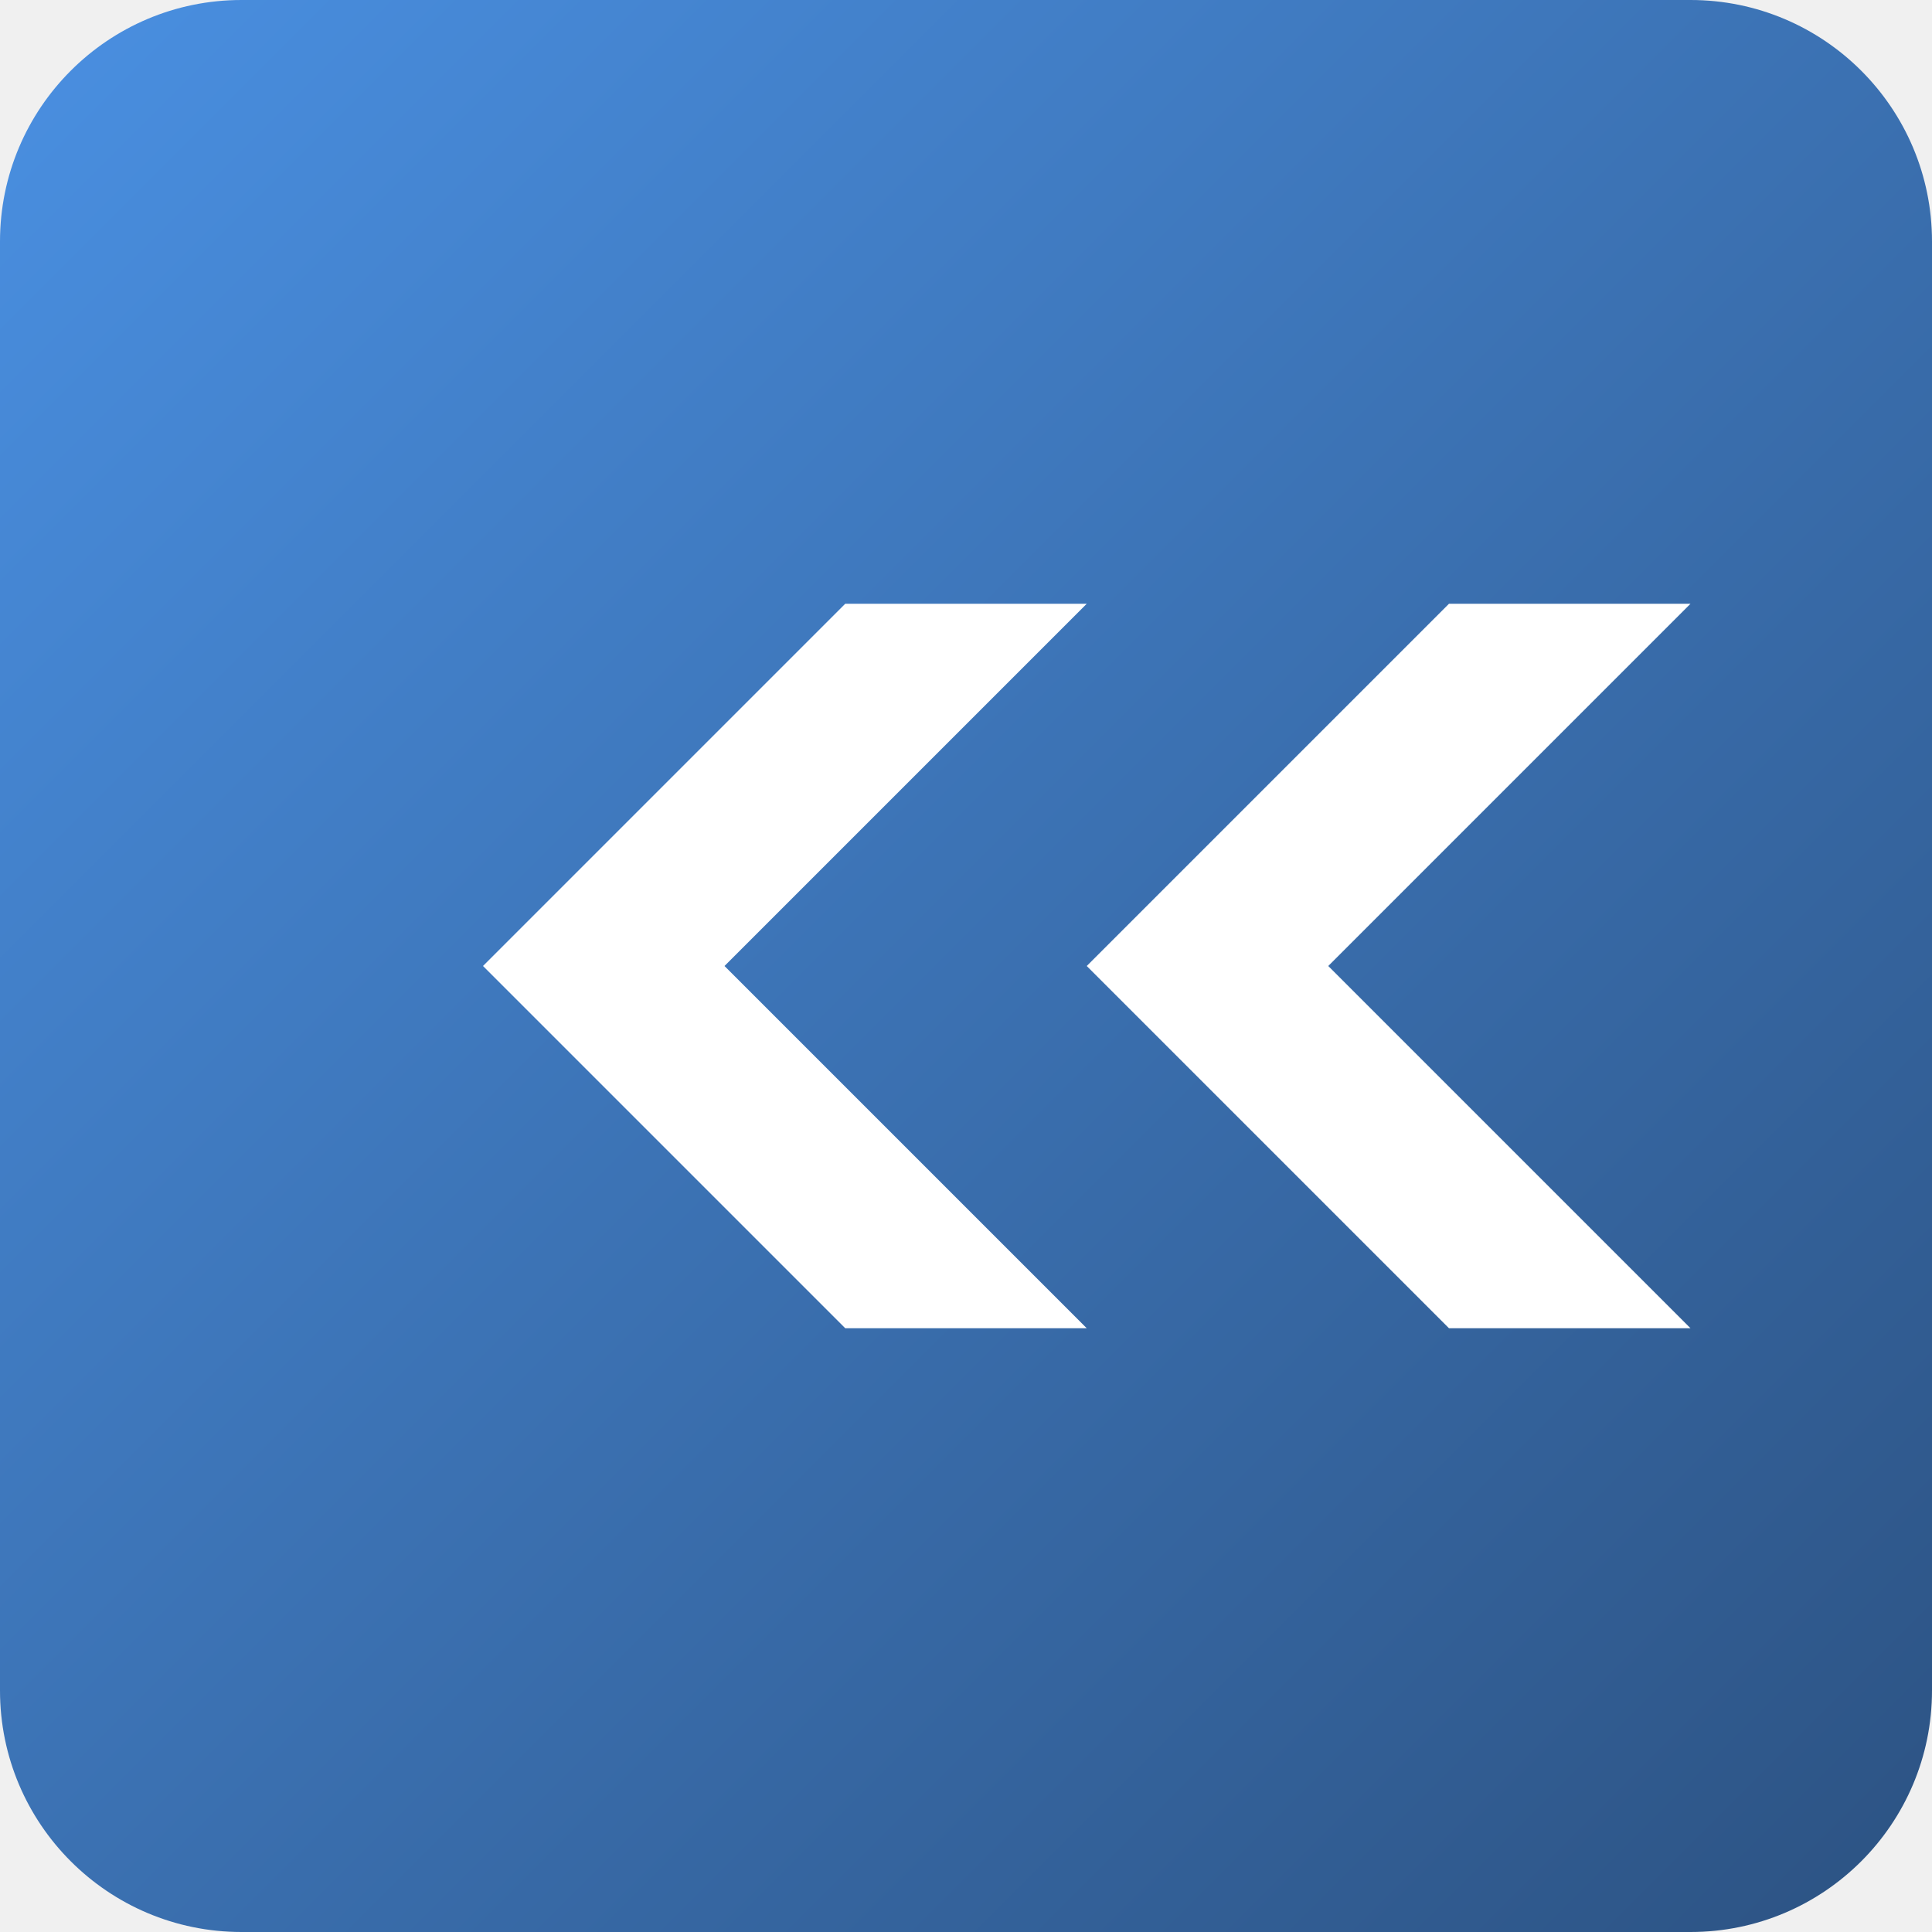
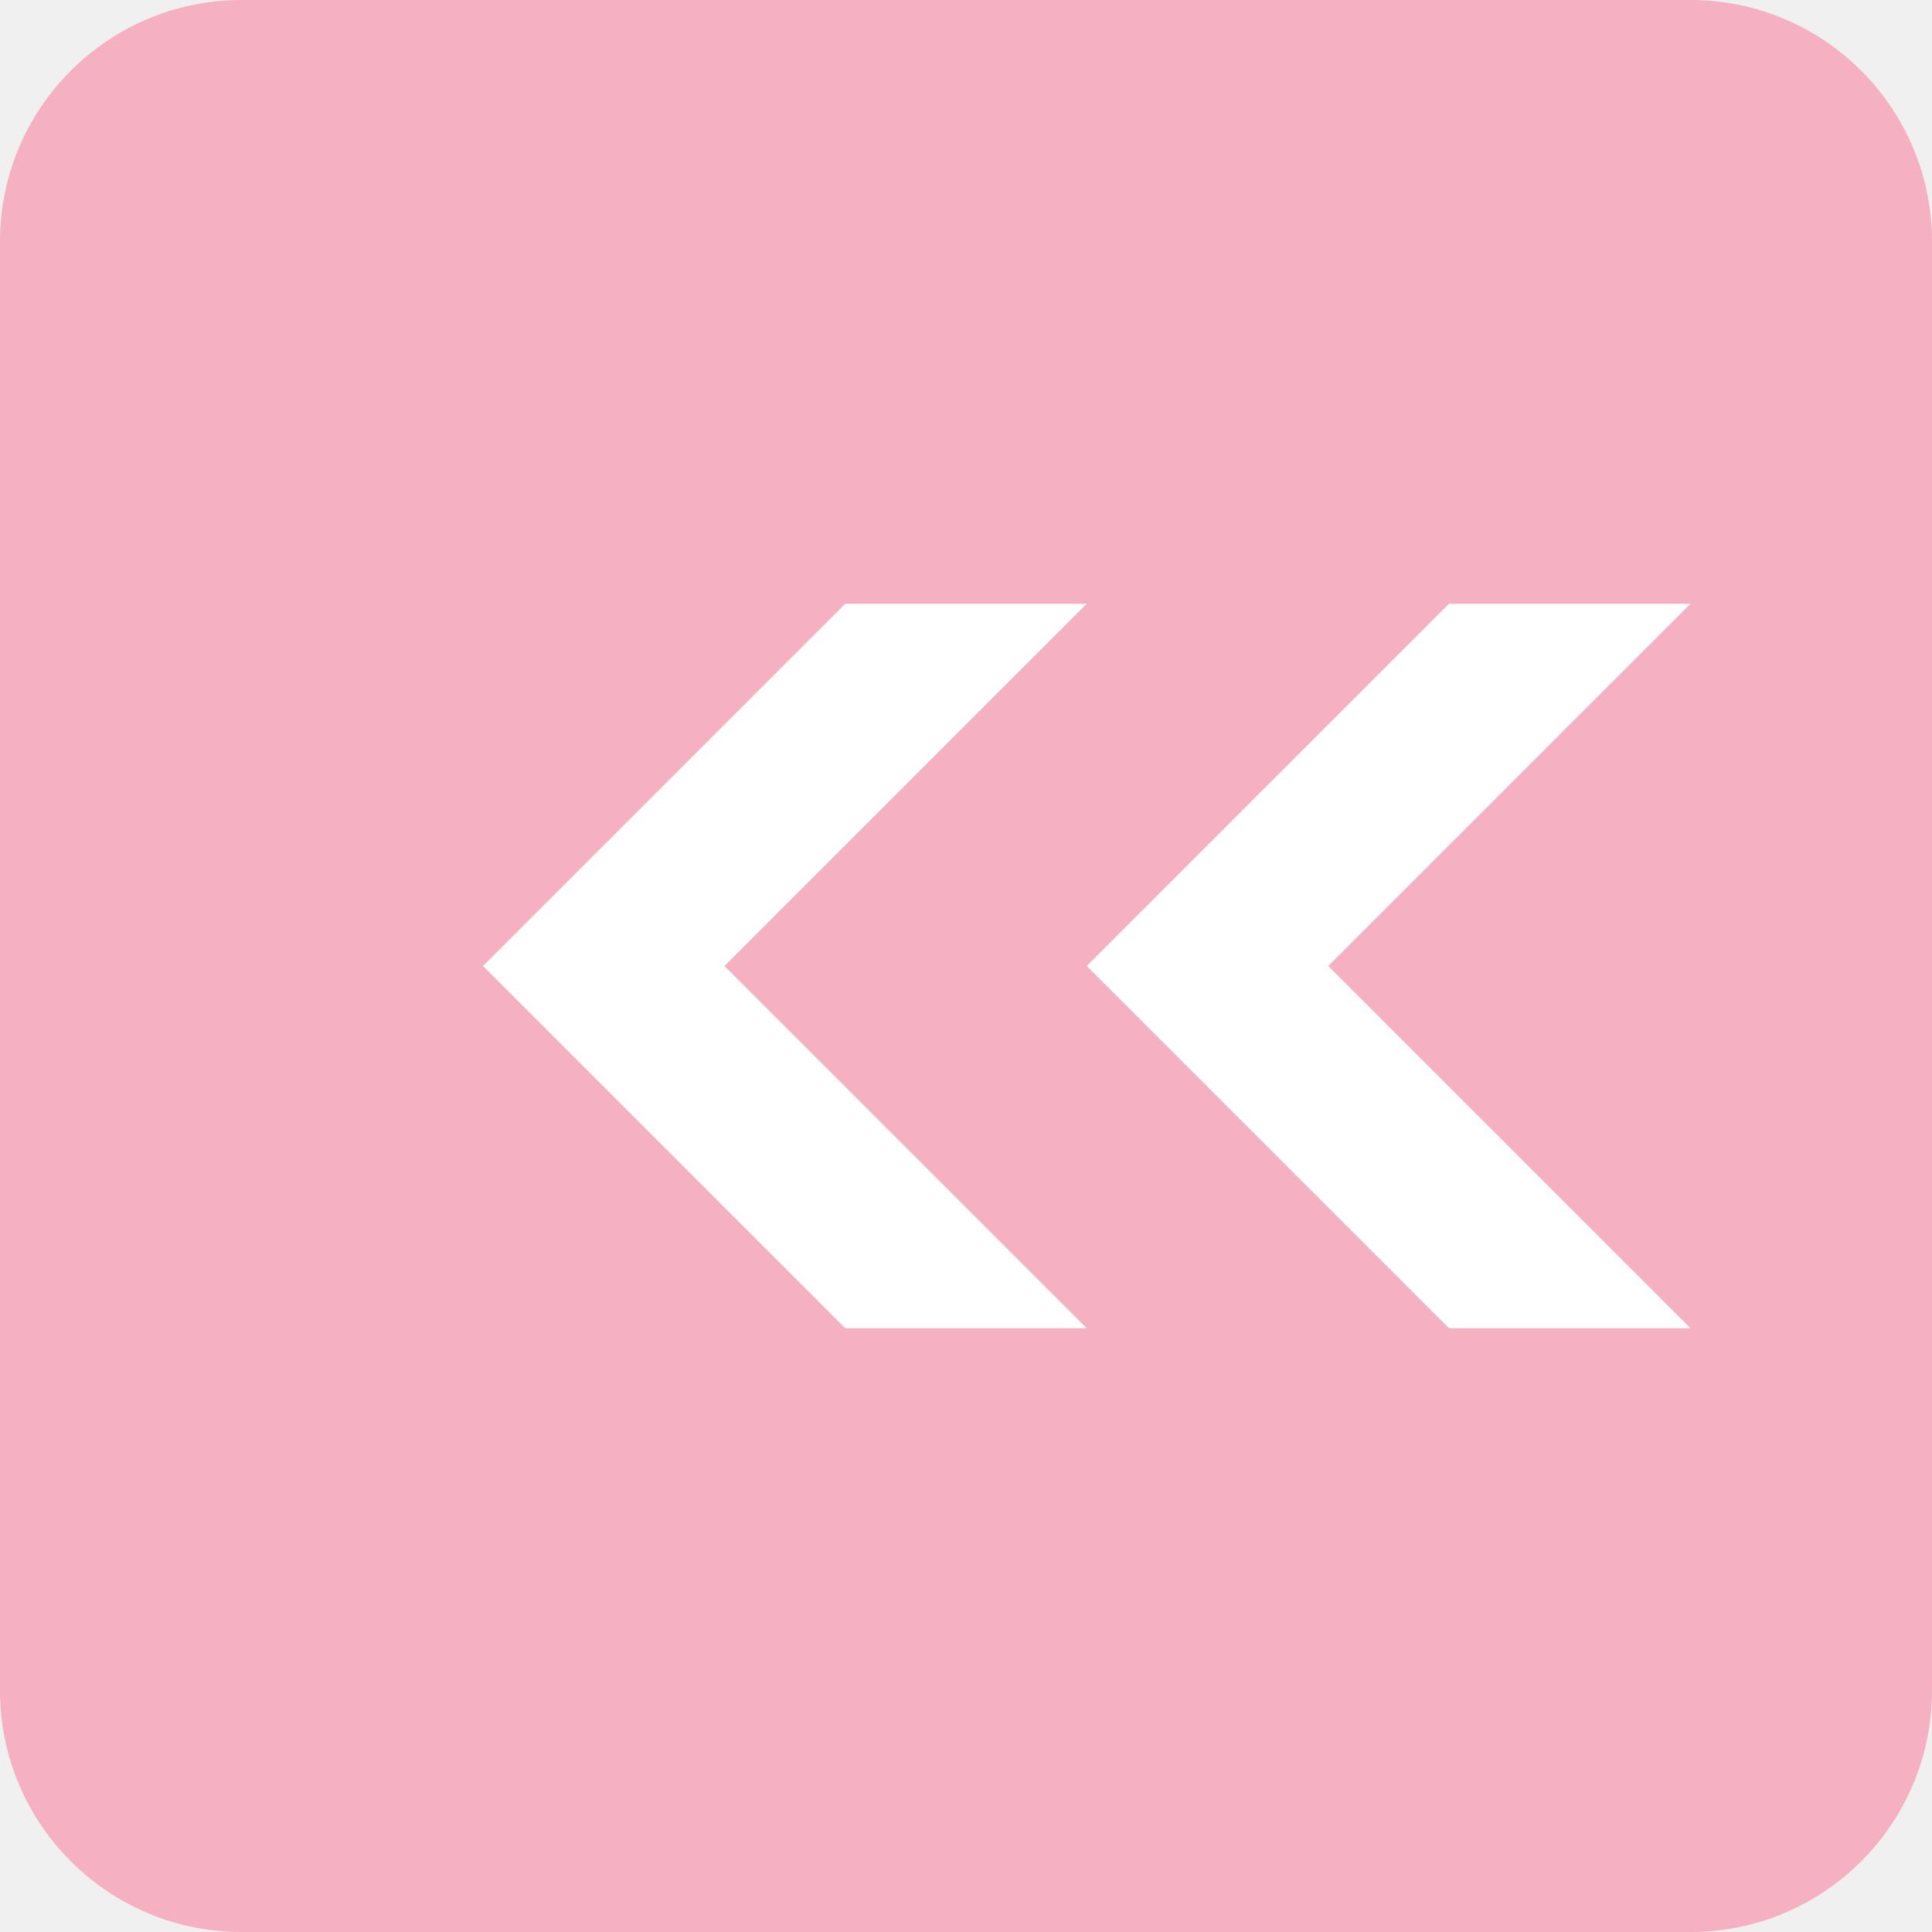
<svg xmlns="http://www.w3.org/2000/svg" width="512" height="512" version="1.1" viewBox="0 0 512 512">
-   <defs>
-     <linearGradient id="grad" x1="0%" y1="0%" x2="100%" y2="100%">
-       <stop offset="0%" style="stop-color:#4a90e2;stop-opacity:1" />
-       <stop offset="100%" style="stop-color:#2c5282;stop-opacity:1" />
-     </linearGradient>
-   </defs>
-   <rect width="512" height="512" fill="url(#grad)" rx="64" ry="64" />
+   <rect width="512" height="512" fill="#FF3366" fill-opacity="0.333" rx="64" ry="64" />
  <path d="M 128,256 L 224,160 L 288,160 L 192,256 L 288,352 L 224,352 L 128,256 Z M 288,256 L 384,160 L 448,160 L 352,256 L 448,352 L 384,352 L 288,256 Z" fill="white" />
</svg>
